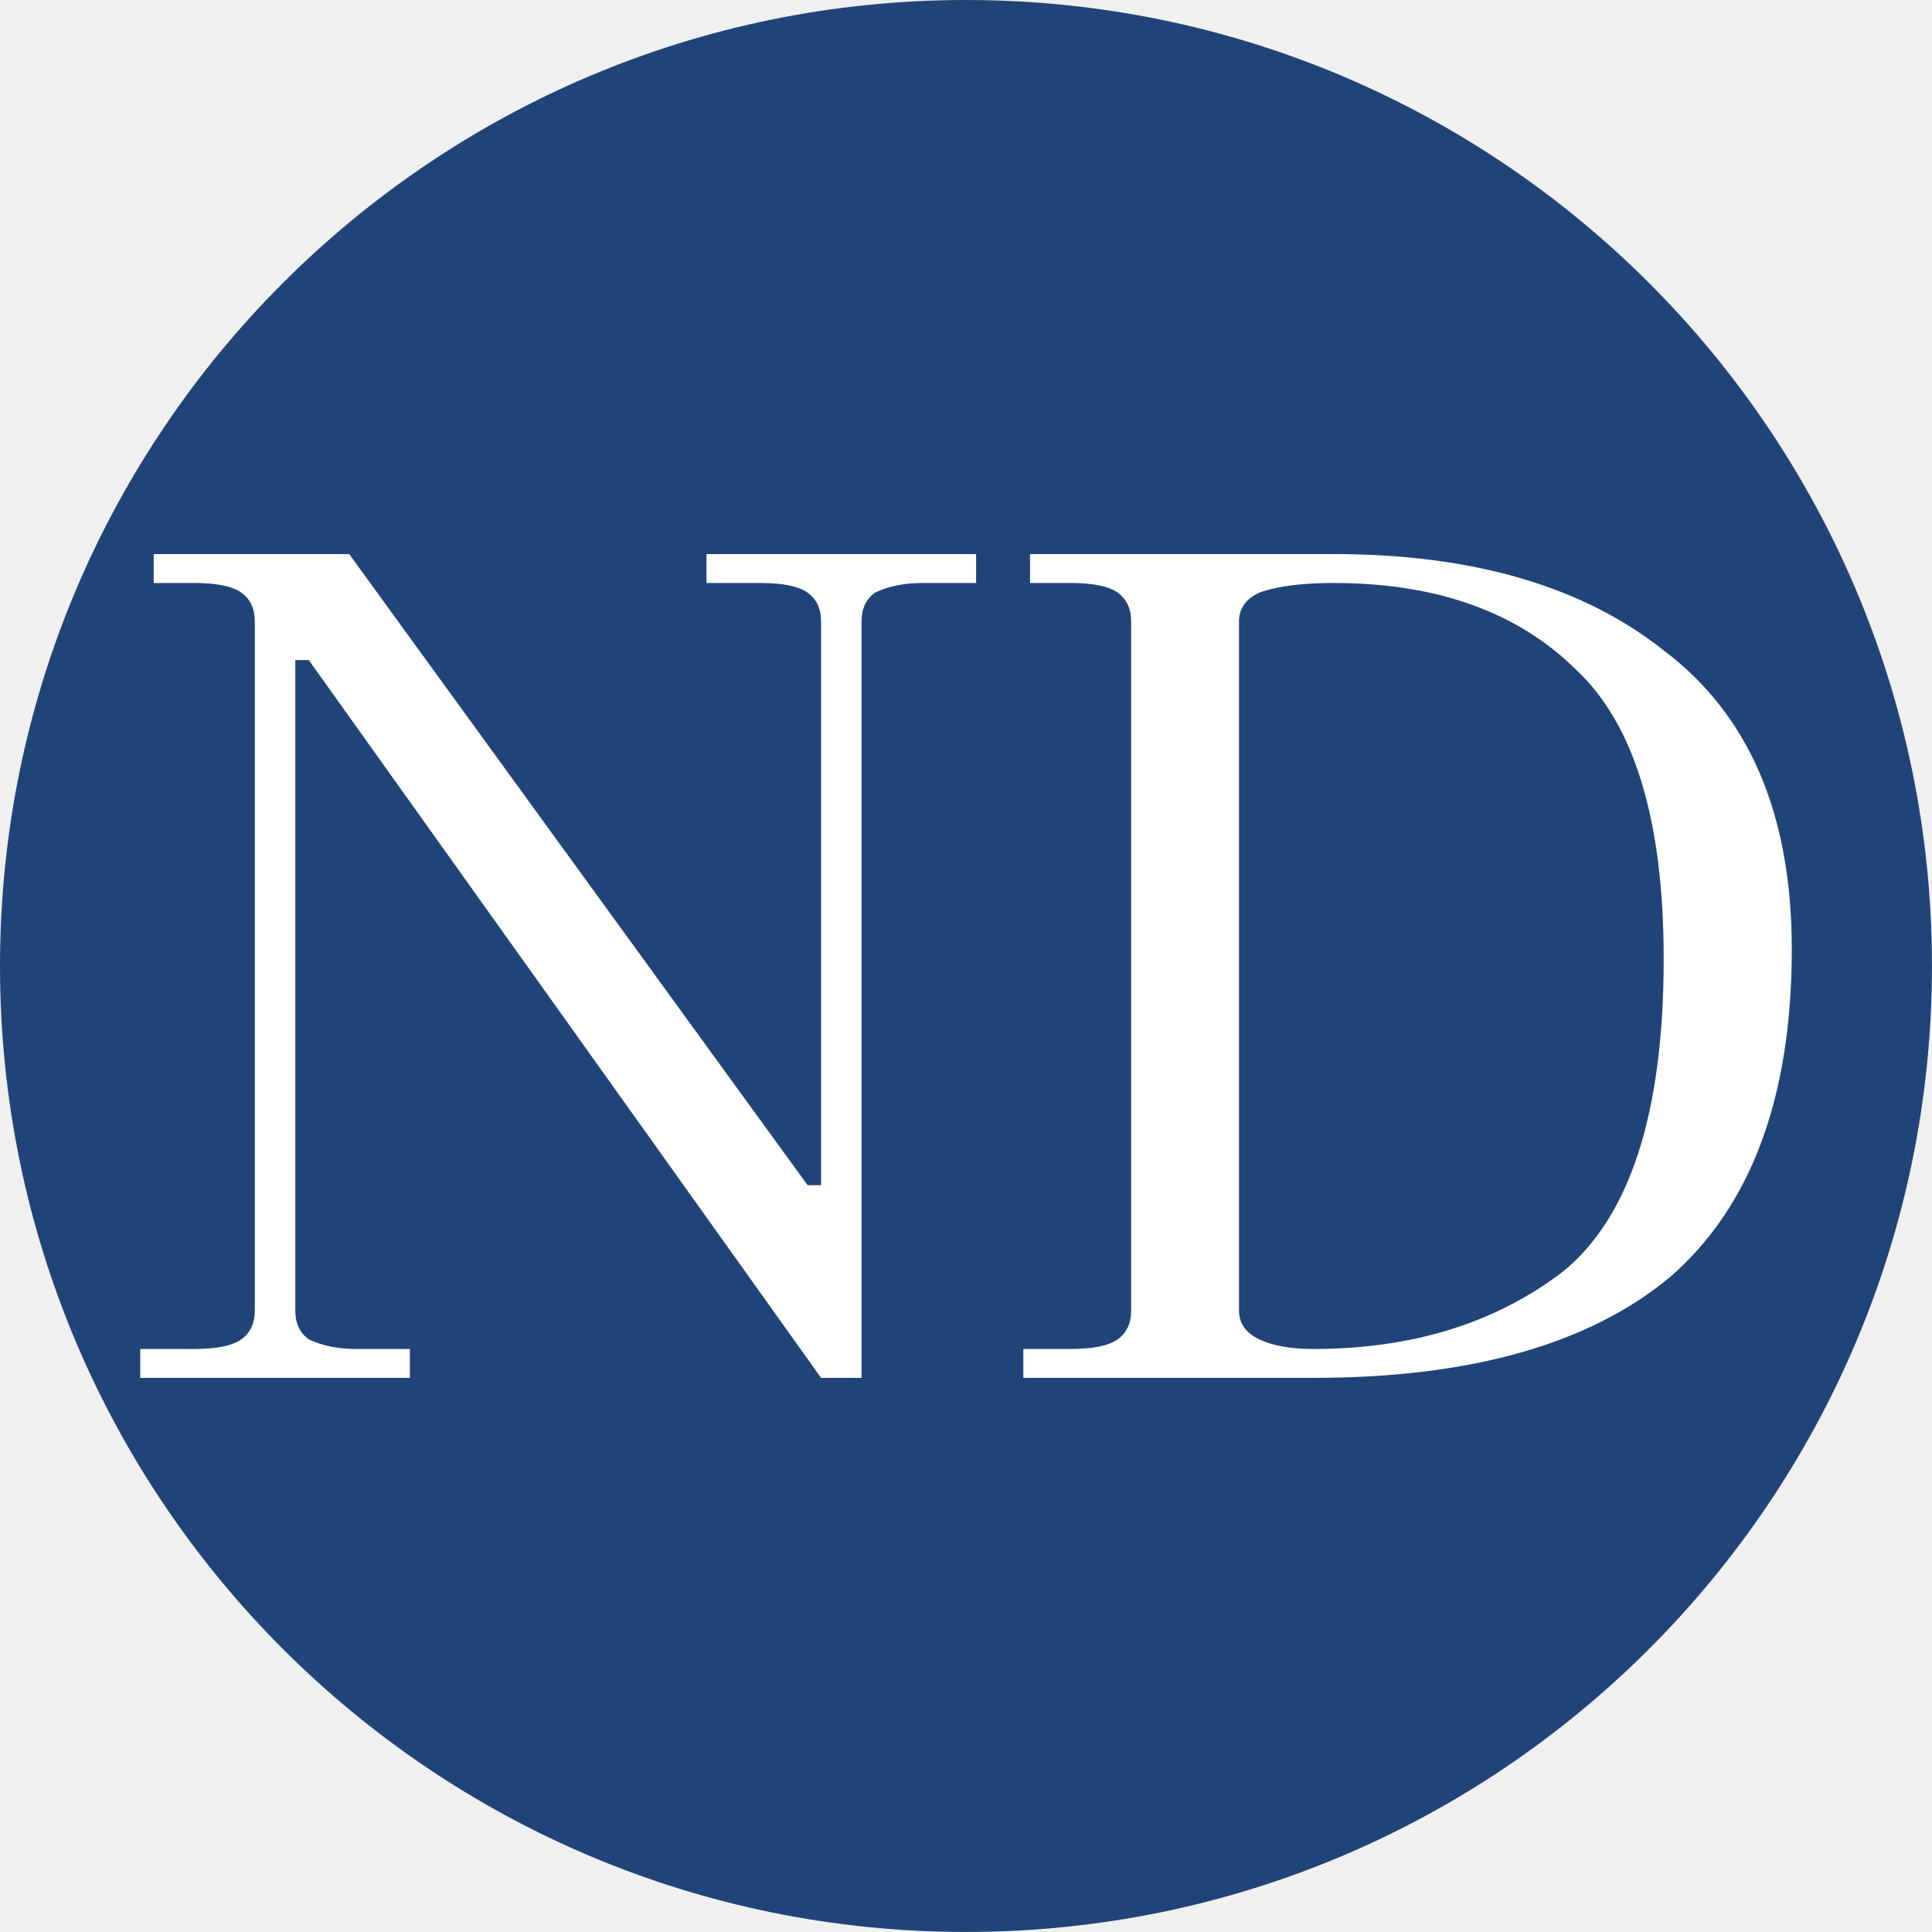
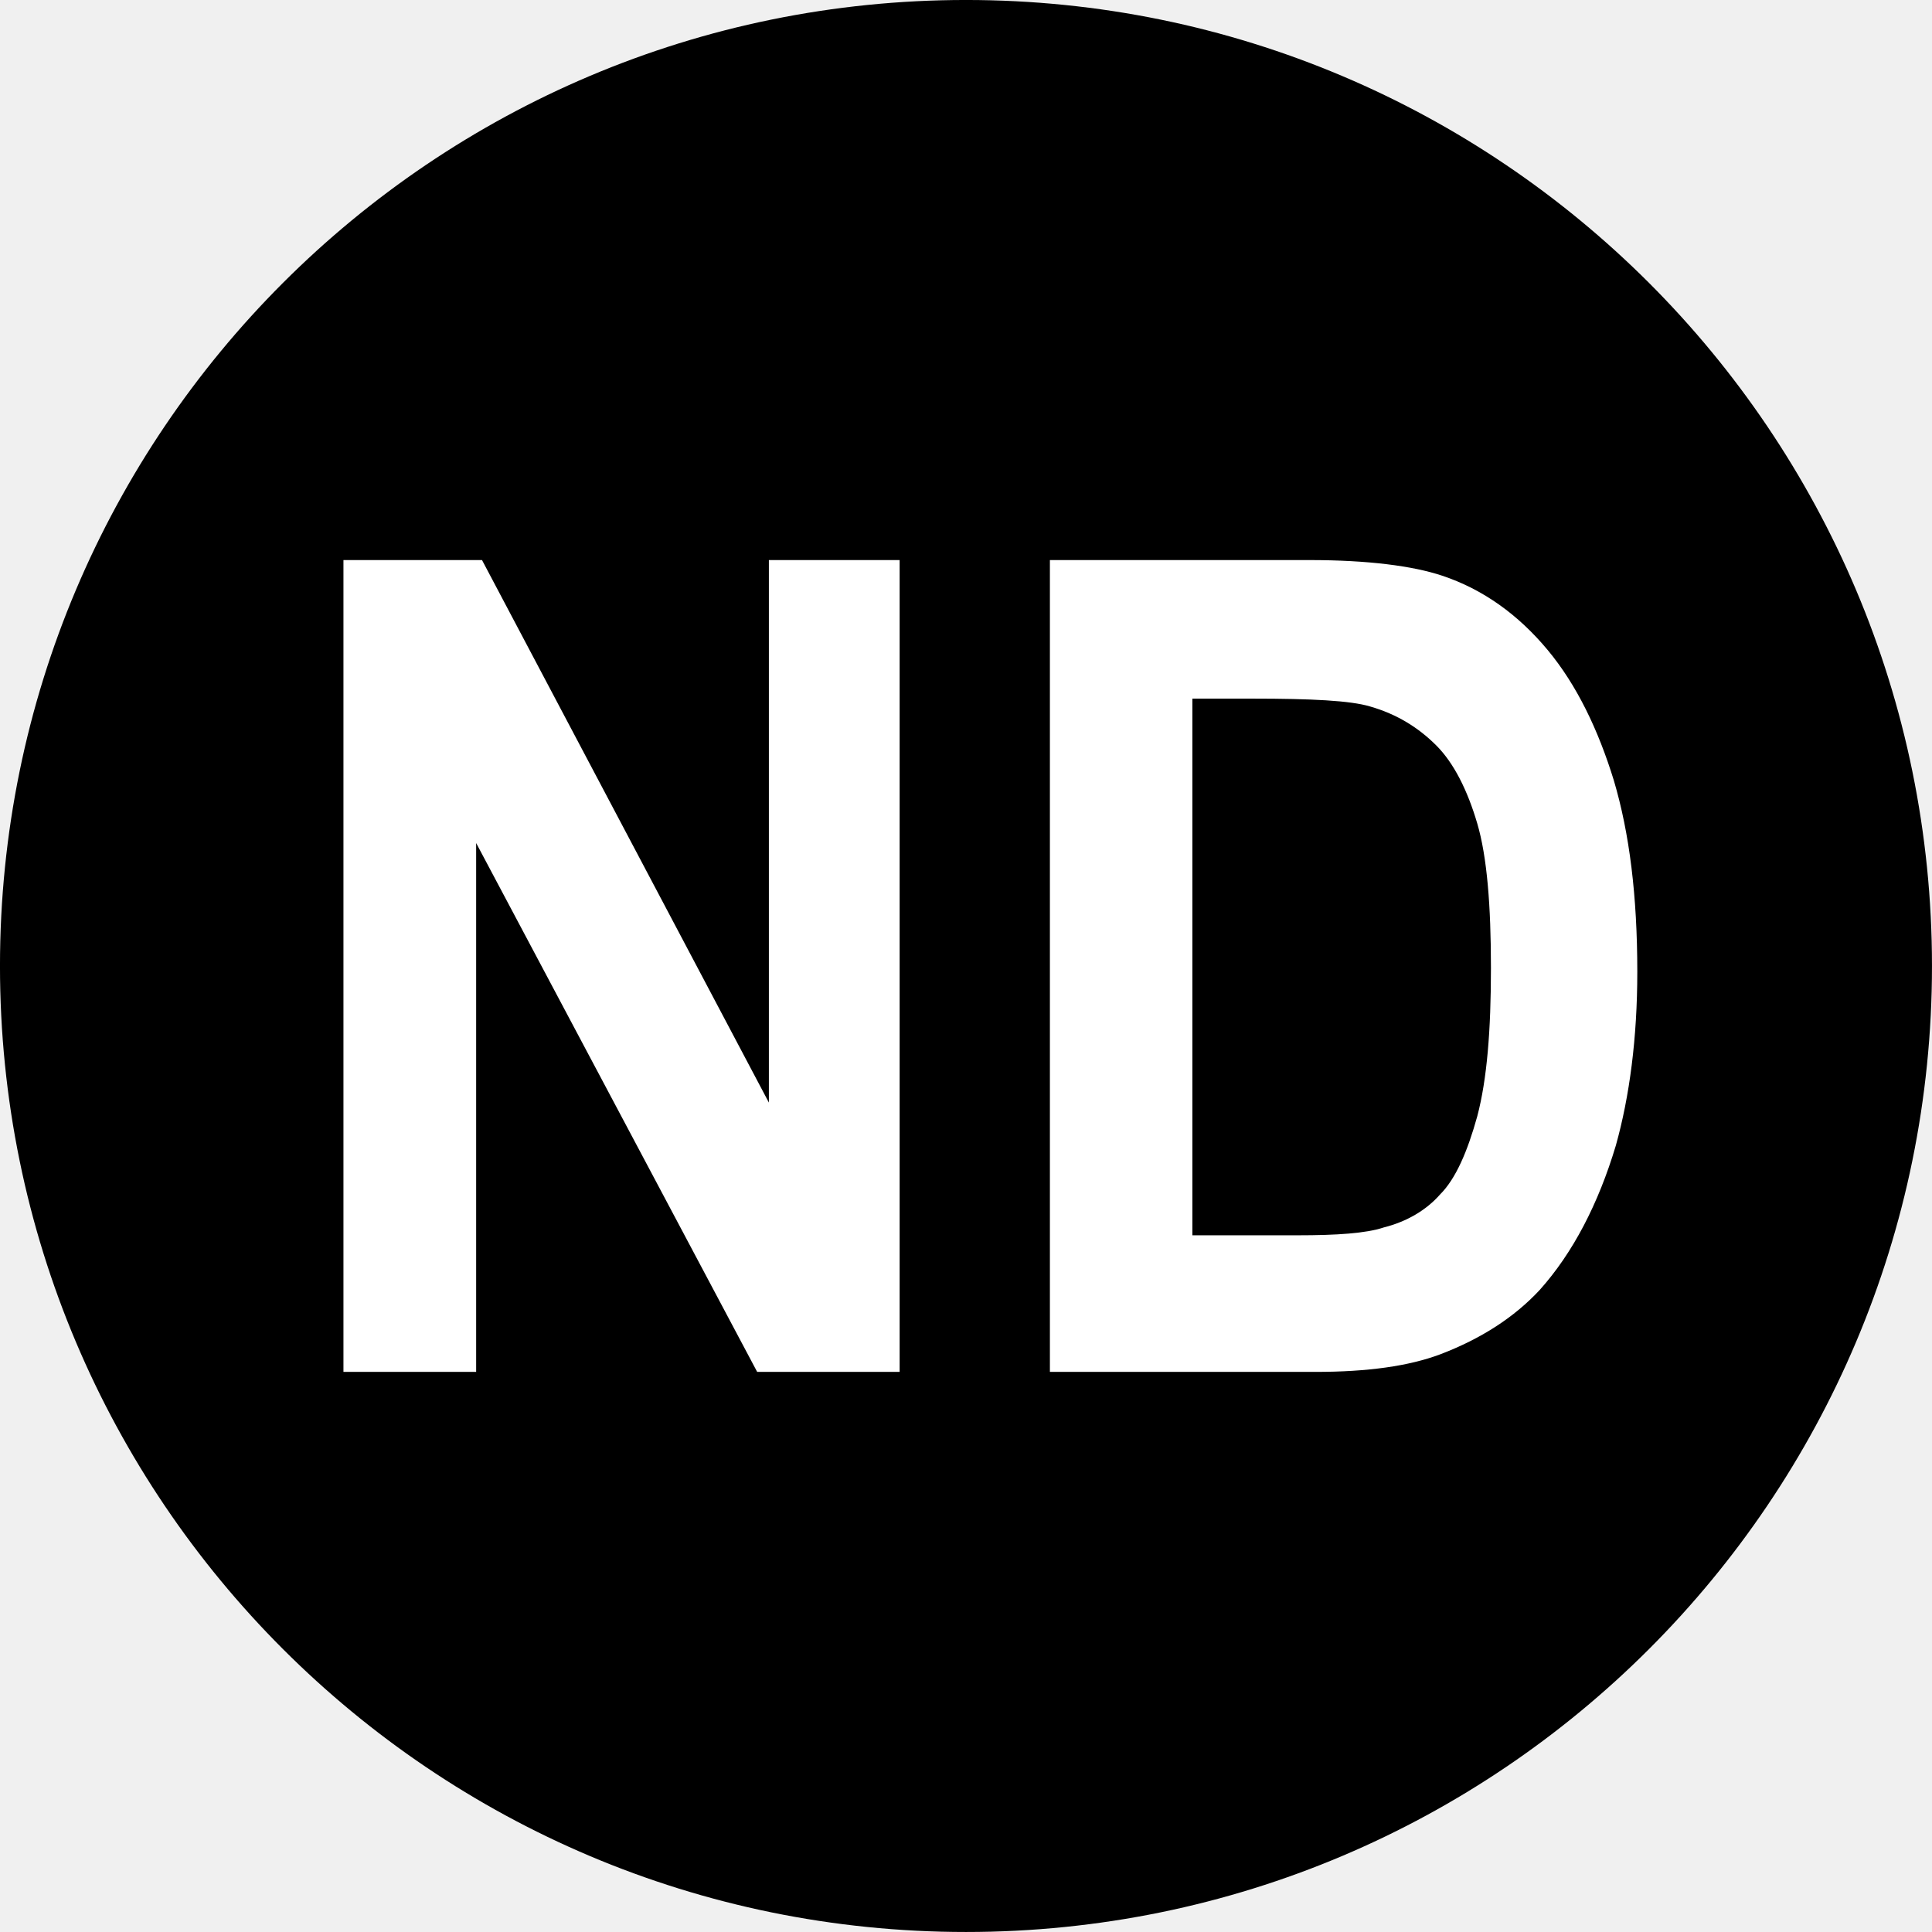
- <svg xmlns="http://www.w3.org/2000/svg" version="1.1" viewBox="0 0 100 100" xml:space="preserve">
+ <svg xmlns="http://www.w3.org/2000/svg" version="1.1" id="Layer_1" x="0px" y="0px" viewBox="0 0 100 100" style="enable-background:new 0 0 100 100;" xml:space="preserve">
  <style type="text/css">
- 	.st0{fill:#FFFFFF;stroke:#000000;stroke-width:5;stroke-miterlimit:10;}
+ 	.st0{fill:#FFFFFF;}
</style>
  <g transform="matrix(1.0101 0 0 1.0101 -.50582 -.50582)">
-     <circle transform="scale(1,-1)" cx="50" cy="-50" r="49.499" style="fill:#214478;paint-order:fill markers stroke" />
-     <g transform="scale(1.1829 .84539)" style="fill:#fff;" aria-label="ND">
-       <path d="m35.407 72.431h0.584v-34.166q0-1.168-0.584-1.752-0.584-0.584-2.044-0.584h-2.336v-1.752h11.681v1.752h-2.336q-1.168 0-2.044 0.584-0.584 0.584-0.584 1.752v45.846h-1.752l-22.193-43.51h-0.584v39.422q0 1.168 0.584 1.752 0.876 0.584 2.044 0.584h2.336v1.752h-11.681v-1.752h2.336q1.46 0 2.044-0.584 0.584-0.584 0.584-1.752v-41.758q0-1.168-0.584-1.752-0.584-0.584-2.044-0.584h-1.752v-1.752h8.468z" style="fill:#fff;" />
-       <path d="m72.493 58.706q0-12.557-3.796-17.521-3.796-5.256-10.513-5.256-2.044 0-3.212 0.584-0.876 0.584-0.876 1.752v41.758q0 1.168 0.876 1.752 0.876 0.584 2.336 0.584 6.424 0 10.805-4.672 4.38-4.964 4.38-18.981zm-23.069-20.441q0-1.168-0.584-1.752-0.584-0.584-2.044-0.584h-1.752v-1.752h13.141q9.053 0 14.309 5.84 5.548 5.84 5.548 18.105 0 13.433-5.256 19.857-5.256 6.132-15.477 6.132h-12.557v-1.752h2.044q1.46 0 2.044-0.584 0.584-0.584 0.584-1.752z" style="fill:#fff;" />
+     <circle cx="50" cy="50" r="49.5" />
+     <g>
+       <path class="st0" d="M18.1,70.8V29.2h7.1L39.9,57V29.2h6.7v41.6h-7.3L24.9,43.7v27.1H18.1z" />
+       <path class="st0" d="M54.3,29.2h13.3c3,0,5.3,0.3,6.8,0.8c2.1,0.7,3.9,2,5.4,3.8s2.6,4.1,3.4,6.7c0.8,2.7,1.2,5.9,1.2,9.8    c0,3.4-0.4,6.4-1.1,8.9c-0.9,3-2.2,5.5-3.9,7.4c-1.3,1.4-3,2.5-5.1,3.3c-1.6,0.6-3.7,0.9-6.4,0.9H54.3V29.2z M61.6,36.2v27.6H67    c2,0,3.5-0.1,4.4-0.4c1.2-0.3,2.2-0.9,2.9-1.7c0.8-0.8,1.4-2.2,1.9-4c0.5-1.9,0.7-4.4,0.7-7.6c0-3.2-0.2-5.7-0.7-7.4    c-0.5-1.7-1.2-3.1-2.1-4s-2-1.6-3.4-2c-1-0.3-3-0.4-6-0.4H61.6z" />
    </g>
  </g>
</svg>
